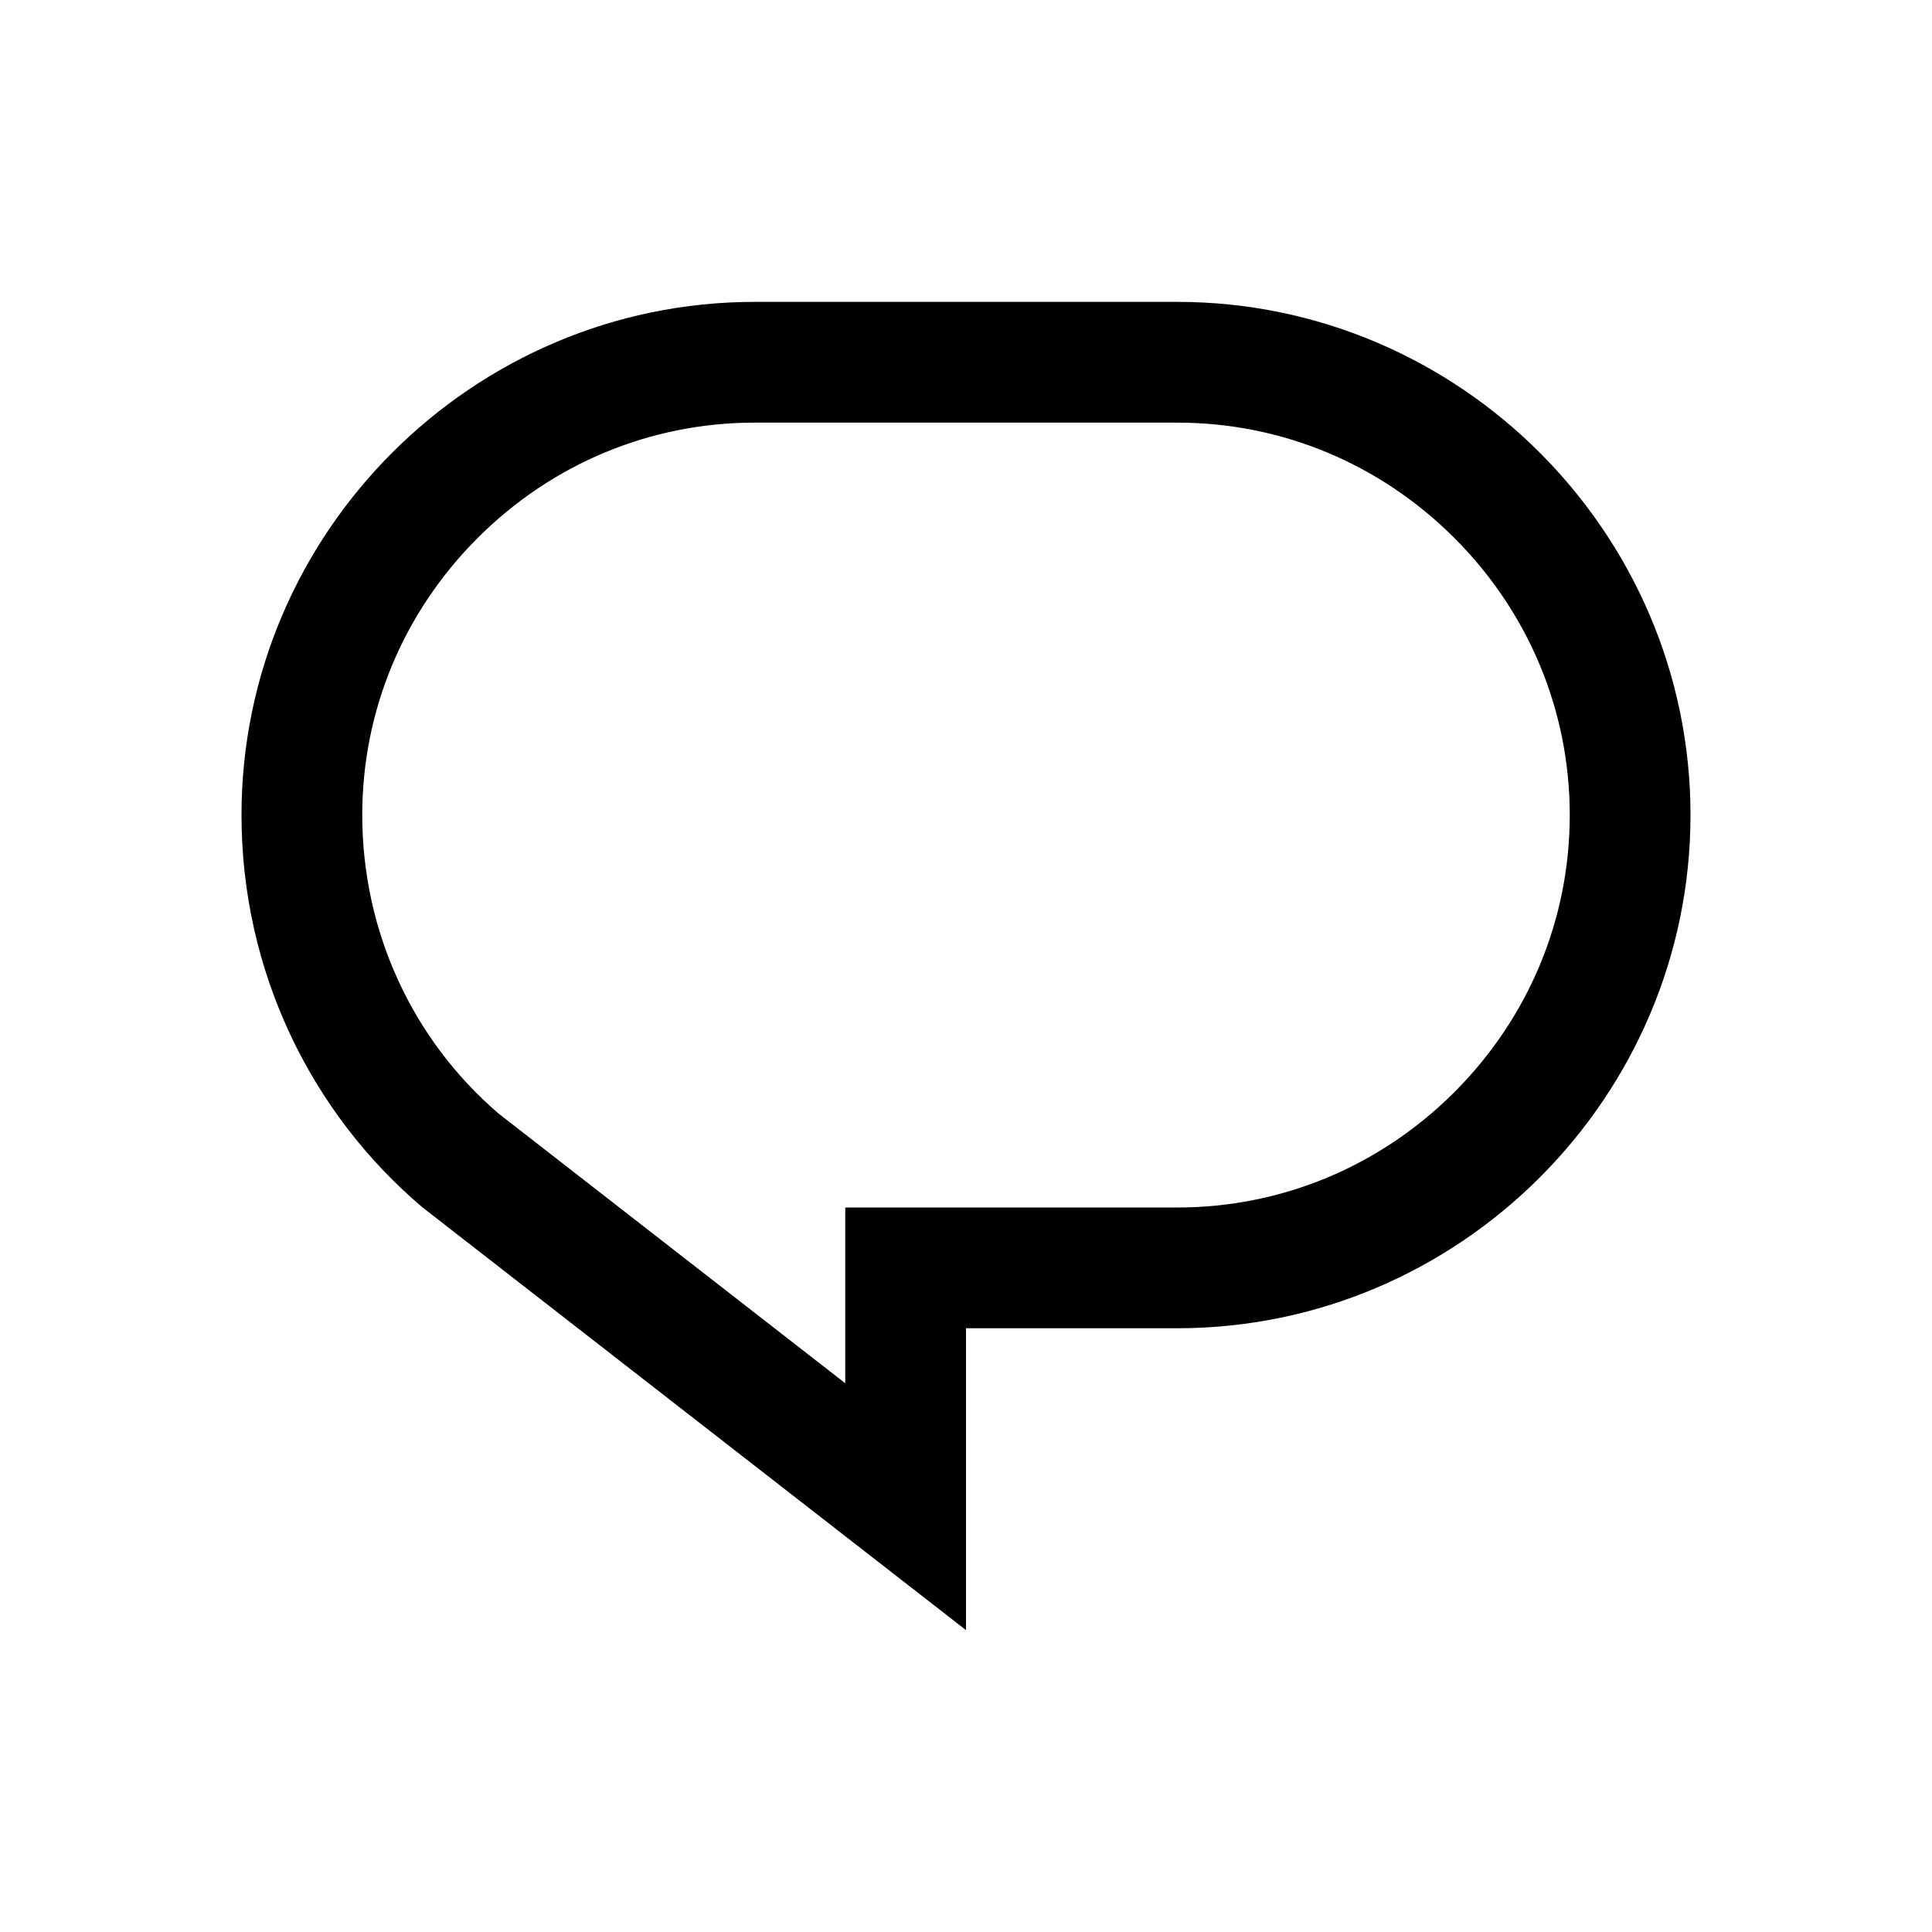
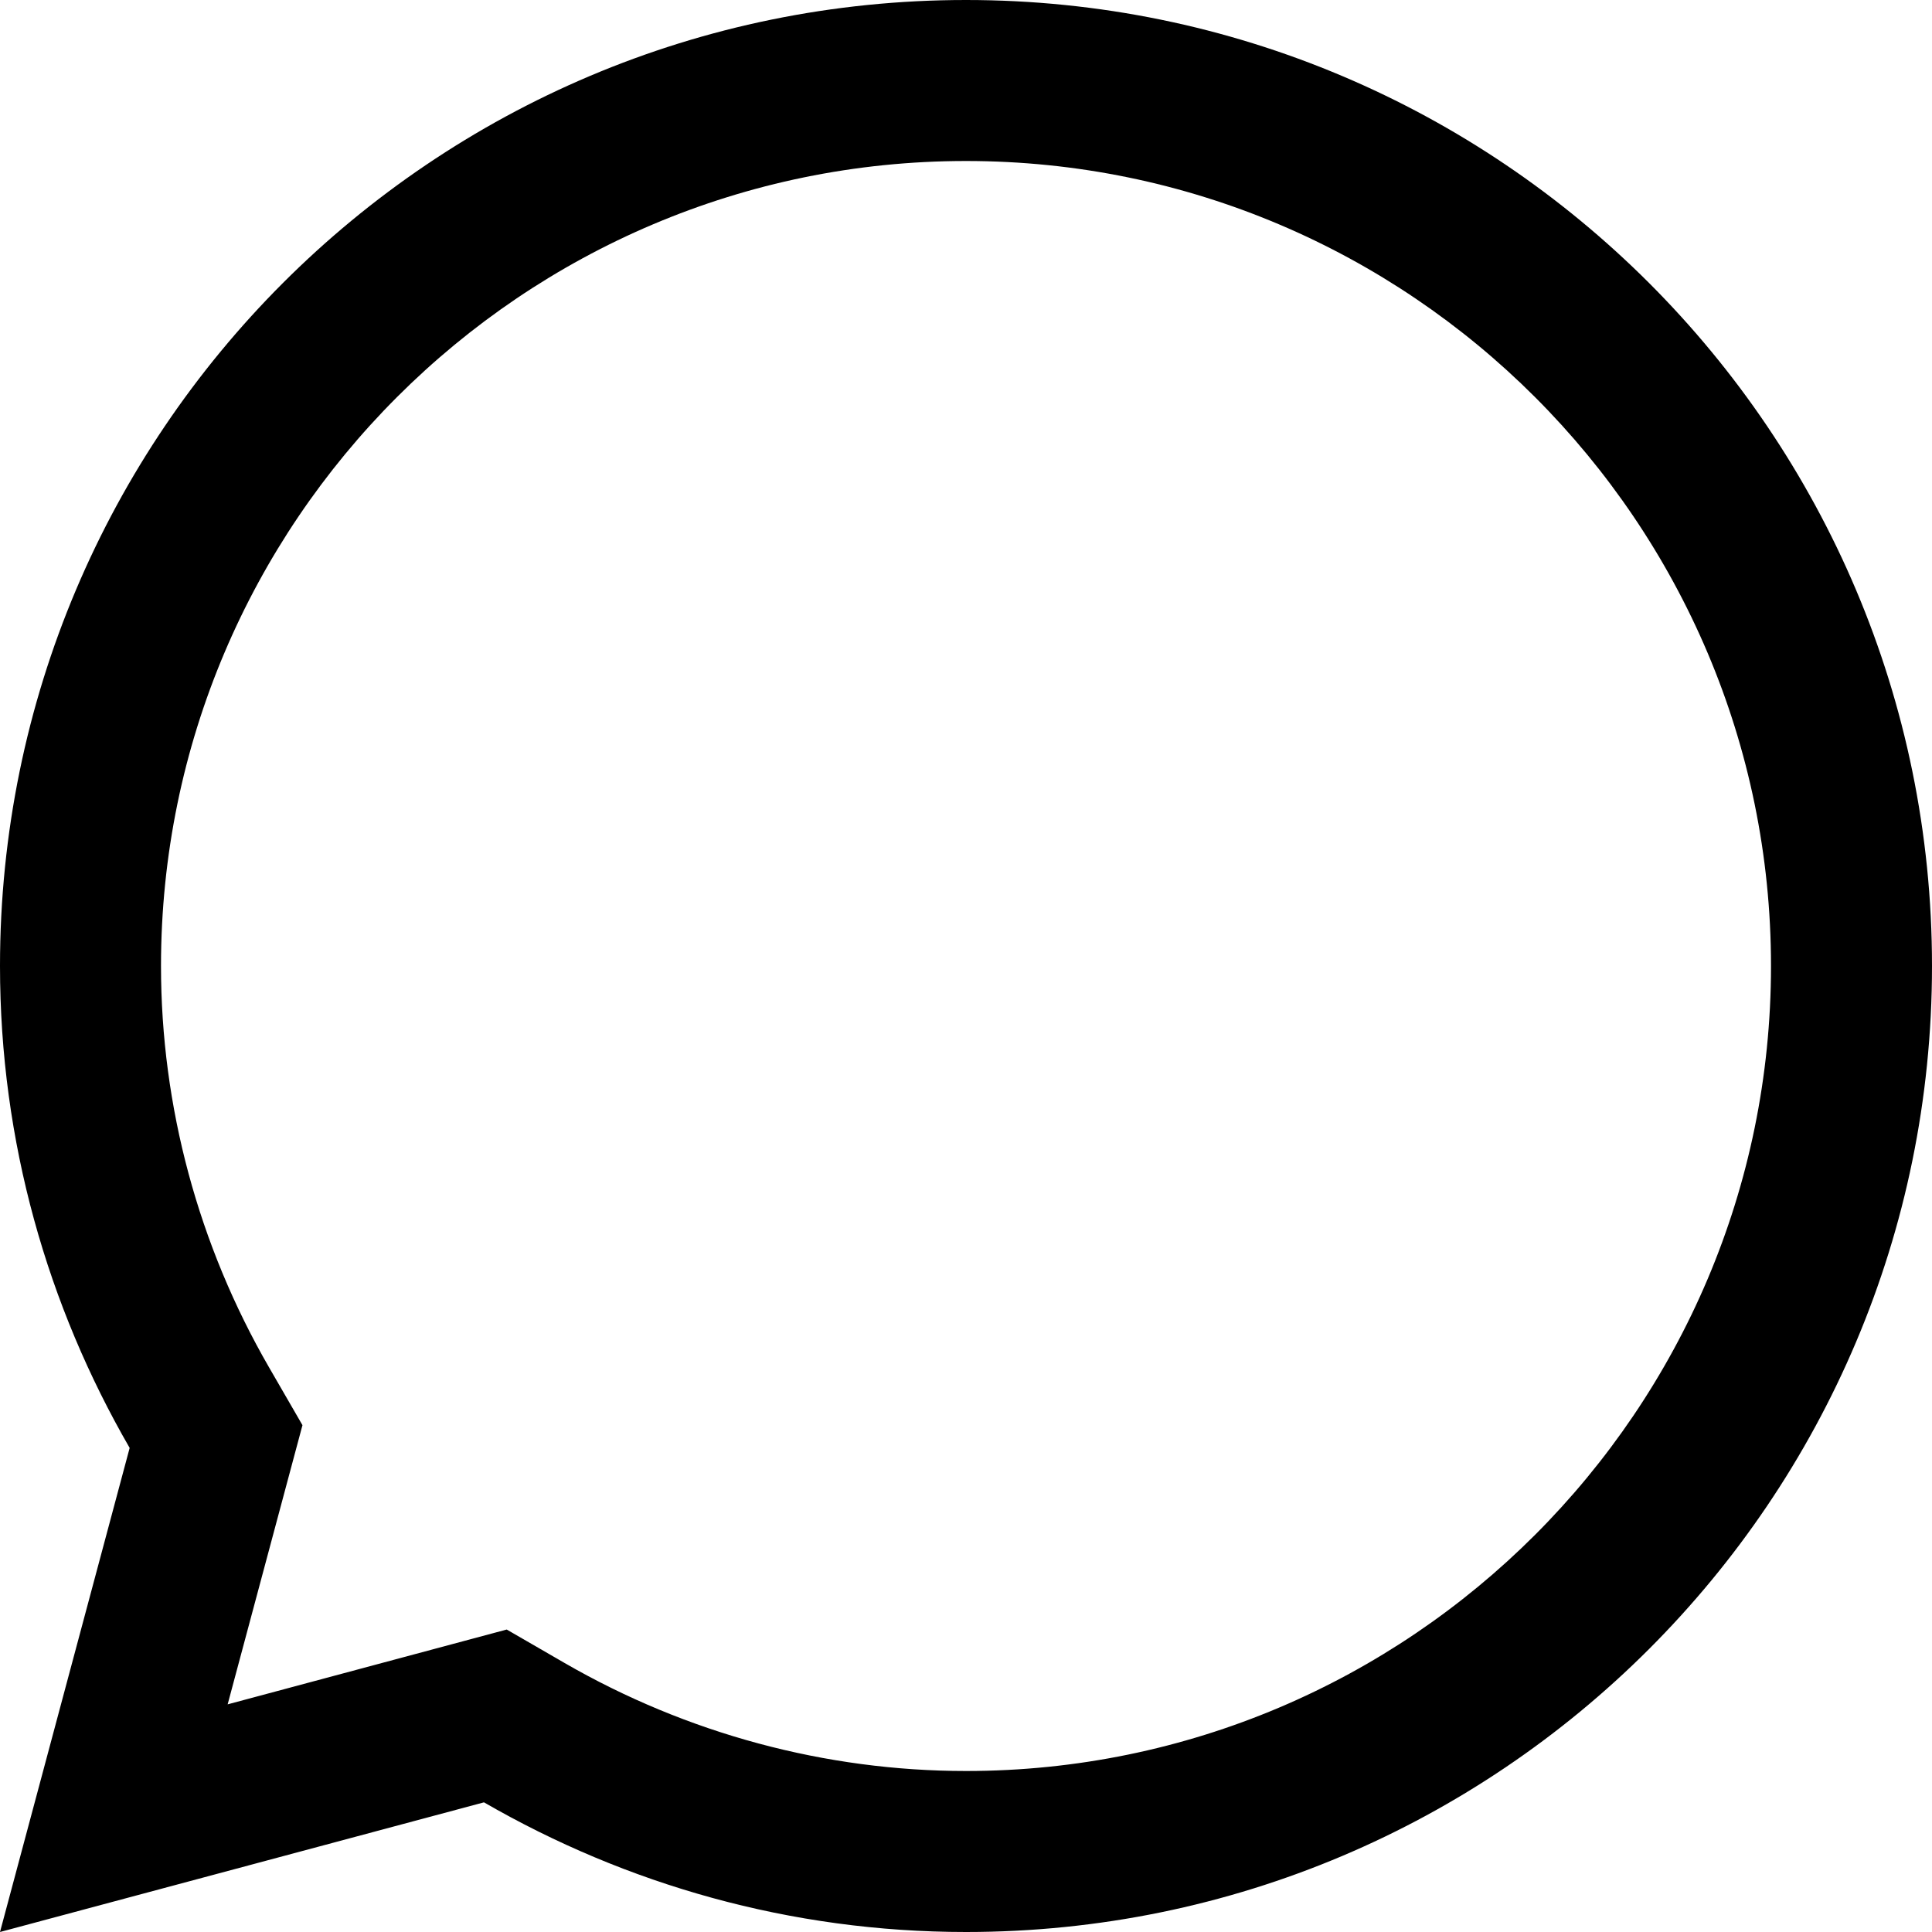
- <svg xmlns="http://www.w3.org/2000/svg" width="28" height="28" viewBox="0 0 28 28" fill="none">
-   <path d="M10.938 6.125C9.427 6.125 8.001 6.719 6.922 7.797C5.844 8.876 5.25 10.302 5.25 11.812C5.25 13.488 5.971 15.065 7.23 16.142L12.25 20.047V17.5H17.062C18.573 17.5 19.999 16.906 21.078 15.828C22.156 14.749 22.75 13.323 22.75 11.812C22.75 10.302 22.156 8.876 21.078 7.797C19.999 6.719 18.573 6.125 17.062 6.125H10.938ZM10.938 4.375H17.062C21.153 4.375 24.5 7.722 24.5 11.812C24.5 15.903 21.153 19.25 17.062 19.25H14V23.625L6.125 17.5C4.51 16.133 3.5 14.081 3.5 11.812C3.5 7.722 6.847 4.375 10.938 4.375Z" fill="black" />
+ <svg xmlns="http://www.w3.org/2000/svg" width="18" height="18" viewBox="0 0 18 18" fill="none">
+   <g id="Path 15203">
+     <path id="Vector" d="M9 1.5C4.865 1.5 1.5 4.864 1.5 9C1.5 10.307 1.848 11.6 2.507 12.74L2.818 13.278L2.121 15.879L4.721 15.182L5.259 15.493C6.4 16.152 7.693 16.5 9 16.5C13.135 16.5 16.5 13.136 16.5 9C16.5 4.864 13.135 1.5 9 1.5ZM9 0C13.97 0 18 4.03 18 9C18 13.97 13.97 18 9 18C7.363 18 5.832 17.556 4.509 16.792L0 18L1.208 13.49C0.444 12.168 0 10.637 0 9C0 4.03 4.03 0 9 0Z" fill="black" />
+   </g>
</svg>
